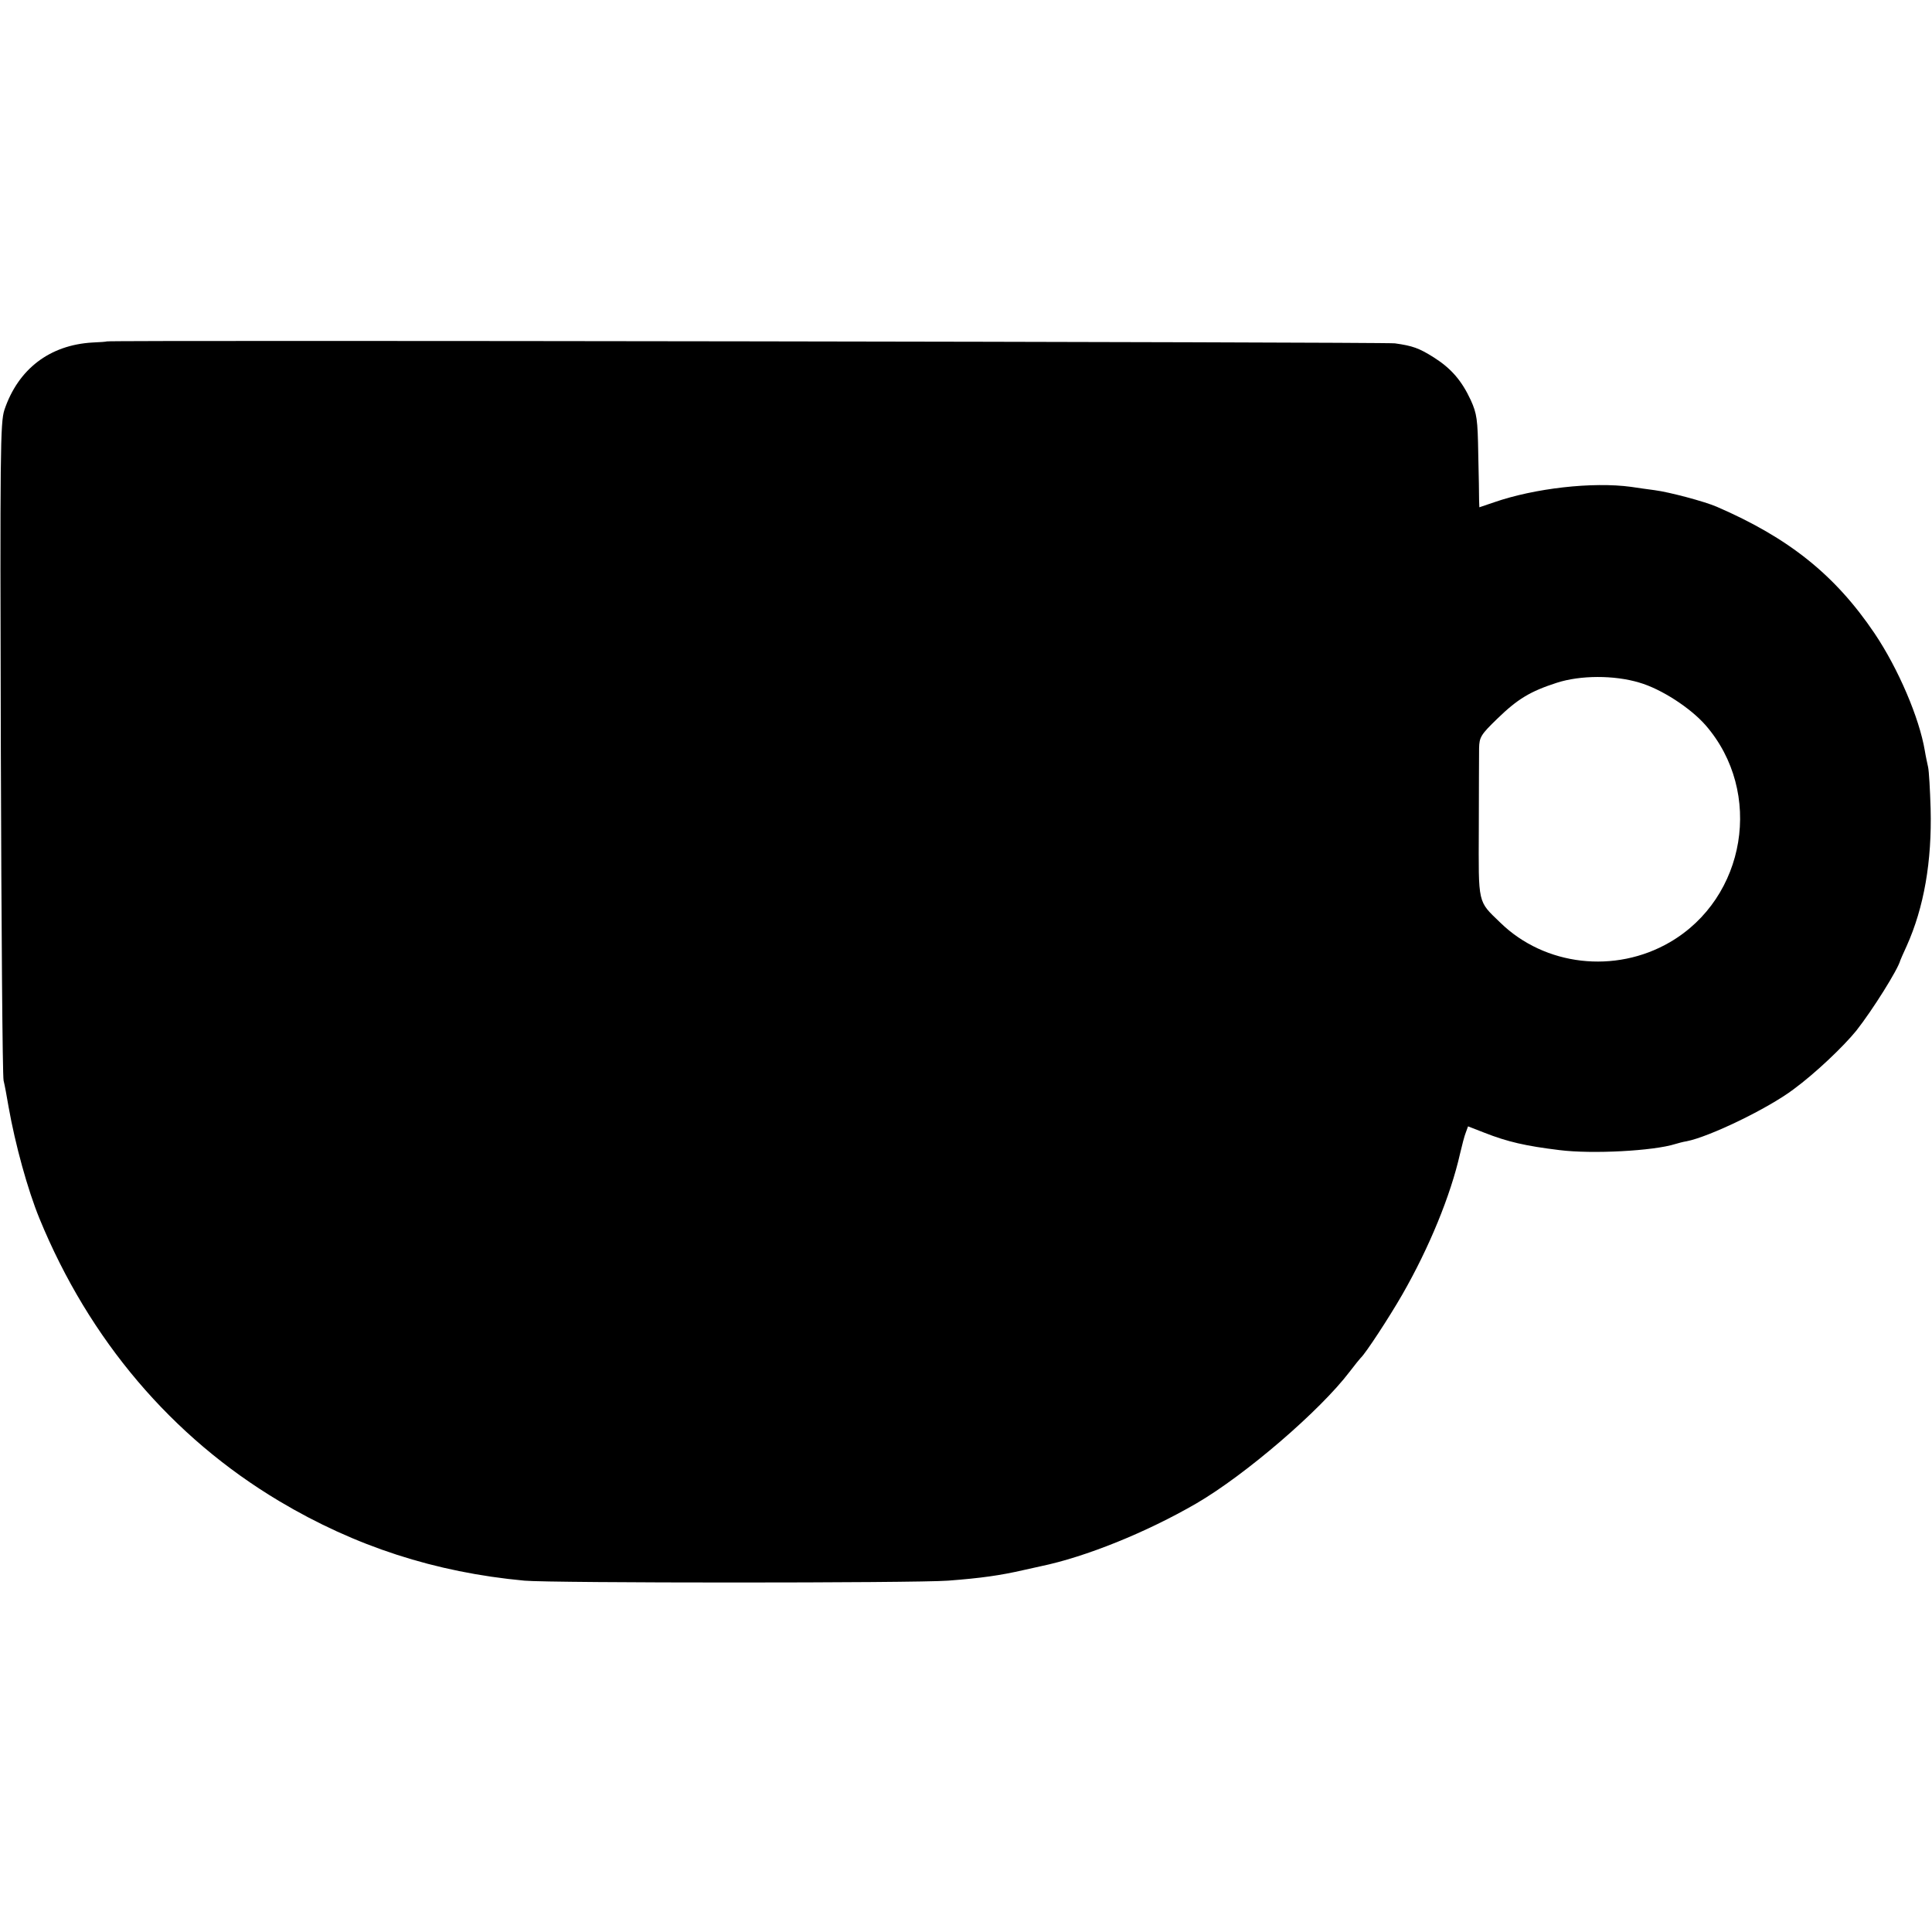
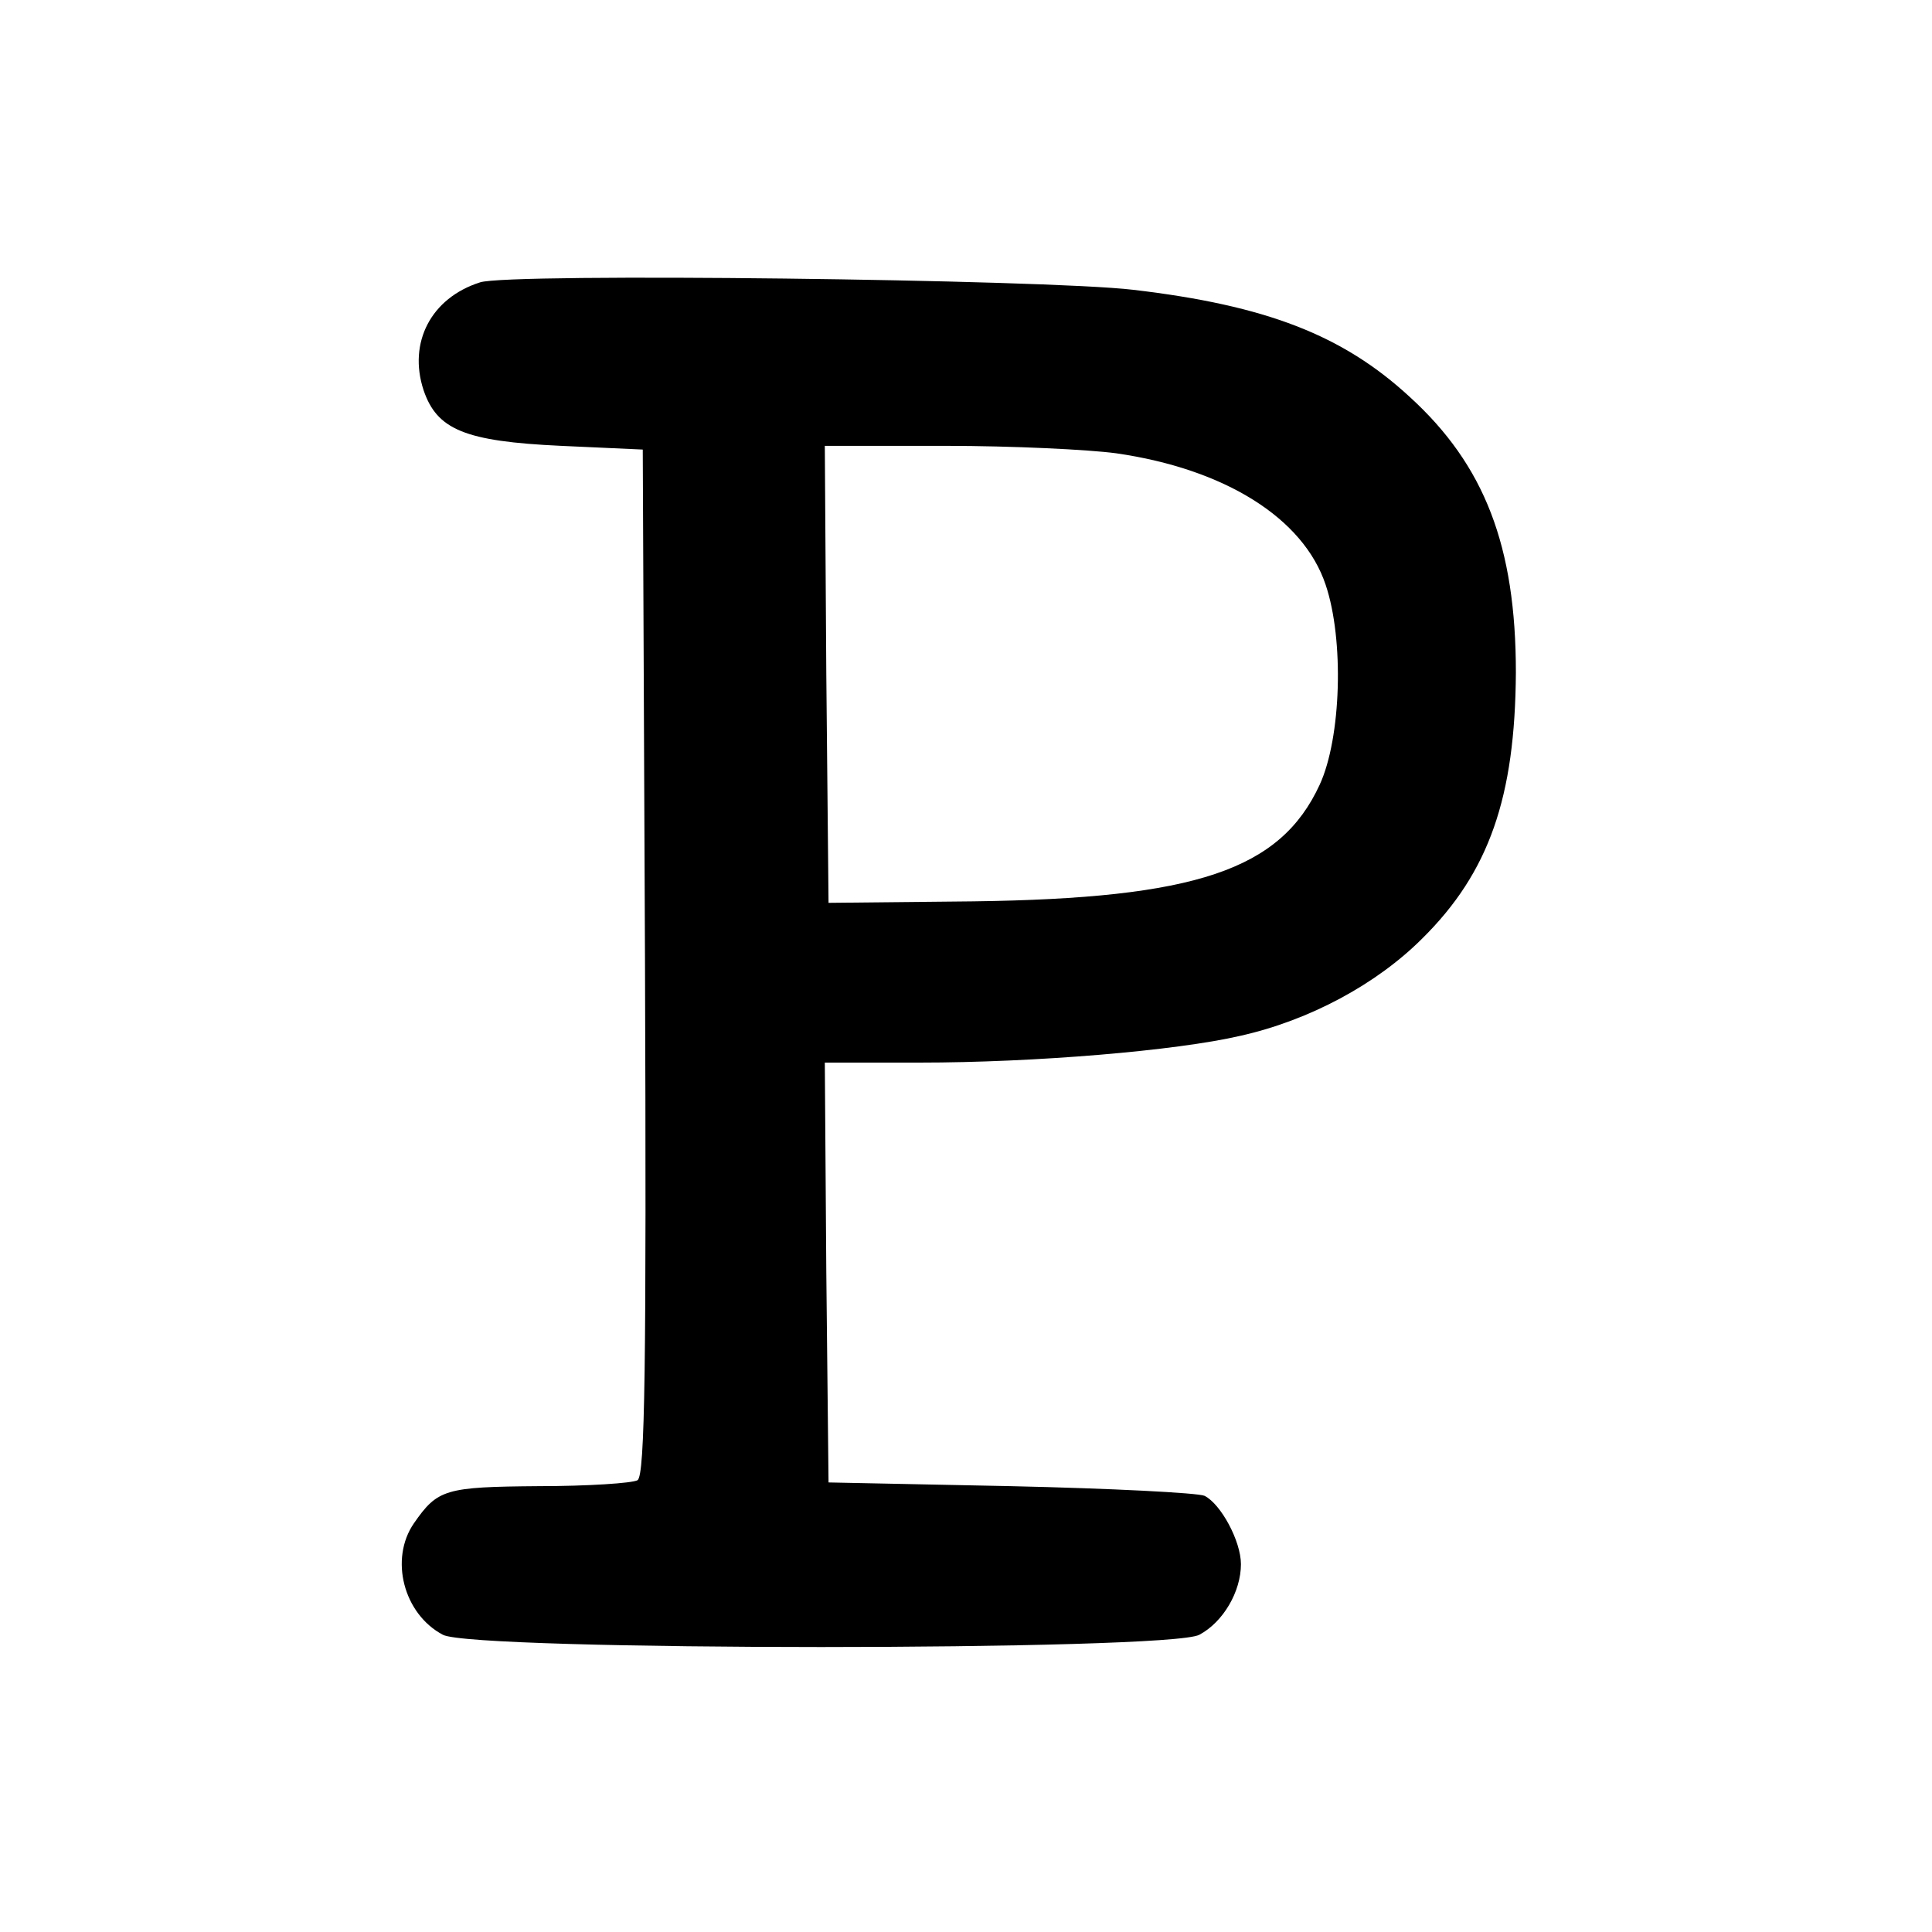
- <svg xmlns="http://www.w3.org/2000/svg" version="1.0" width="700pt" height="700pt" viewBox="0 0 700 700" preserveAspectRatio="xMidYMid meet">
-   <g transform="translate(0,700) scale(0.1,-0.1)" fill="#000000" stroke="none">
-     <path d="M387 5763 c-1 -1 -24 -3 -52 -4 -155 -9 -269 -96 -319 -244 -15 -46 -16 -145 -13 -1225 2 -646 6 -1188 10 -1205 4 -16 12 -59 18 -95 24 -136 69 -300 112 -405 180 -439 480 -792 869 -1024 275 -164 565 -258 888 -288 97 -9 1416 -9 1535 0 119 9 189 19 272 38 27 6 55 12 63 14 164 34 384 123 565 228 177 103 448 336 555 477 19 25 37 47 40 50 17 15 104 148 151 230 97 169 175 359 209 510 7 30 16 65 21 77 l8 22 59 -23 c84 -33 149 -48 272 -63 119 -15 341 -3 420 22 10 3 28 8 41 10 82 16 294 118 387 188 79 58 181 155 228 213 59 75 151 222 159 254 1 3 11 26 23 52 63 140 92 307 87 498 -2 69 -6 136 -9 150 -3 14 -9 41 -12 60 -20 119 -96 297 -182 425 -143 212 -311 346 -572 459 -44 19 -171 53 -225 60 -22 3 -60 8 -85 12 -140 19 -350 -5 -497 -56 l-53 -18 -1 26 c0 15 -1 90 -3 167 -2 126 -5 146 -27 195 -33 71 -71 115 -134 155 -54 34 -77 42 -141 51 -35 5 -4663 12 -4667 7z m5552 -1236 c80 -23 186 -92 241 -155 210 -242 147 -625 -130 -786 -198 -115 -453 -86 -614 71 -83 80 -79 64 -78 341 0 136 1 267 1 291 1 40 6 49 66 107 73 71 119 99 215 130 86 28 209 28 299 1z" />
+ <svg xmlns="http://www.w3.org/2000/svg" version="1.0" width="260pt" height="260pt" viewBox="0 0 260 260" preserveAspectRatio="xMidYMid meet">
+   <g transform="translate(0,260) scale(0.1,-0.1)" fill="#000000" stroke="none">
+     <path d="M646 2220 c-66 -21 -97 -81 -76 -145 18 -53 55 -69 185 -75 l110 -5 3 -689 c2 -545 0 -691 -10 -698 -7 -4 -67 -8 -133 -8 -126 -1 -136 -4 -168 -50 -33 -48 -14 -122 39 -150 40 -22 978 -22 1018 0 32 17 56 58 56 95 0 31 -27 81 -49 92 -9 4 -126 10 -261 13 l-245 5 -3 283 -2 282 127 0 c156 0 346 16 432 36 94 21 184 70 245 131 90 89 125 190 126 358 0 170 -42 279 -143 371 -90 83 -193 123 -372 144 -118 14 -841 23 -879 10z m856 -230 c146 -21 252 -87 282 -177 25 -74 21 -206 -8 -269 -53 -115 -167 -153 -466 -157 l-195 -2 -3 308 -2 307 162 0 c90 0 193 -5 230 -10z" />
  </g>
</svg>
